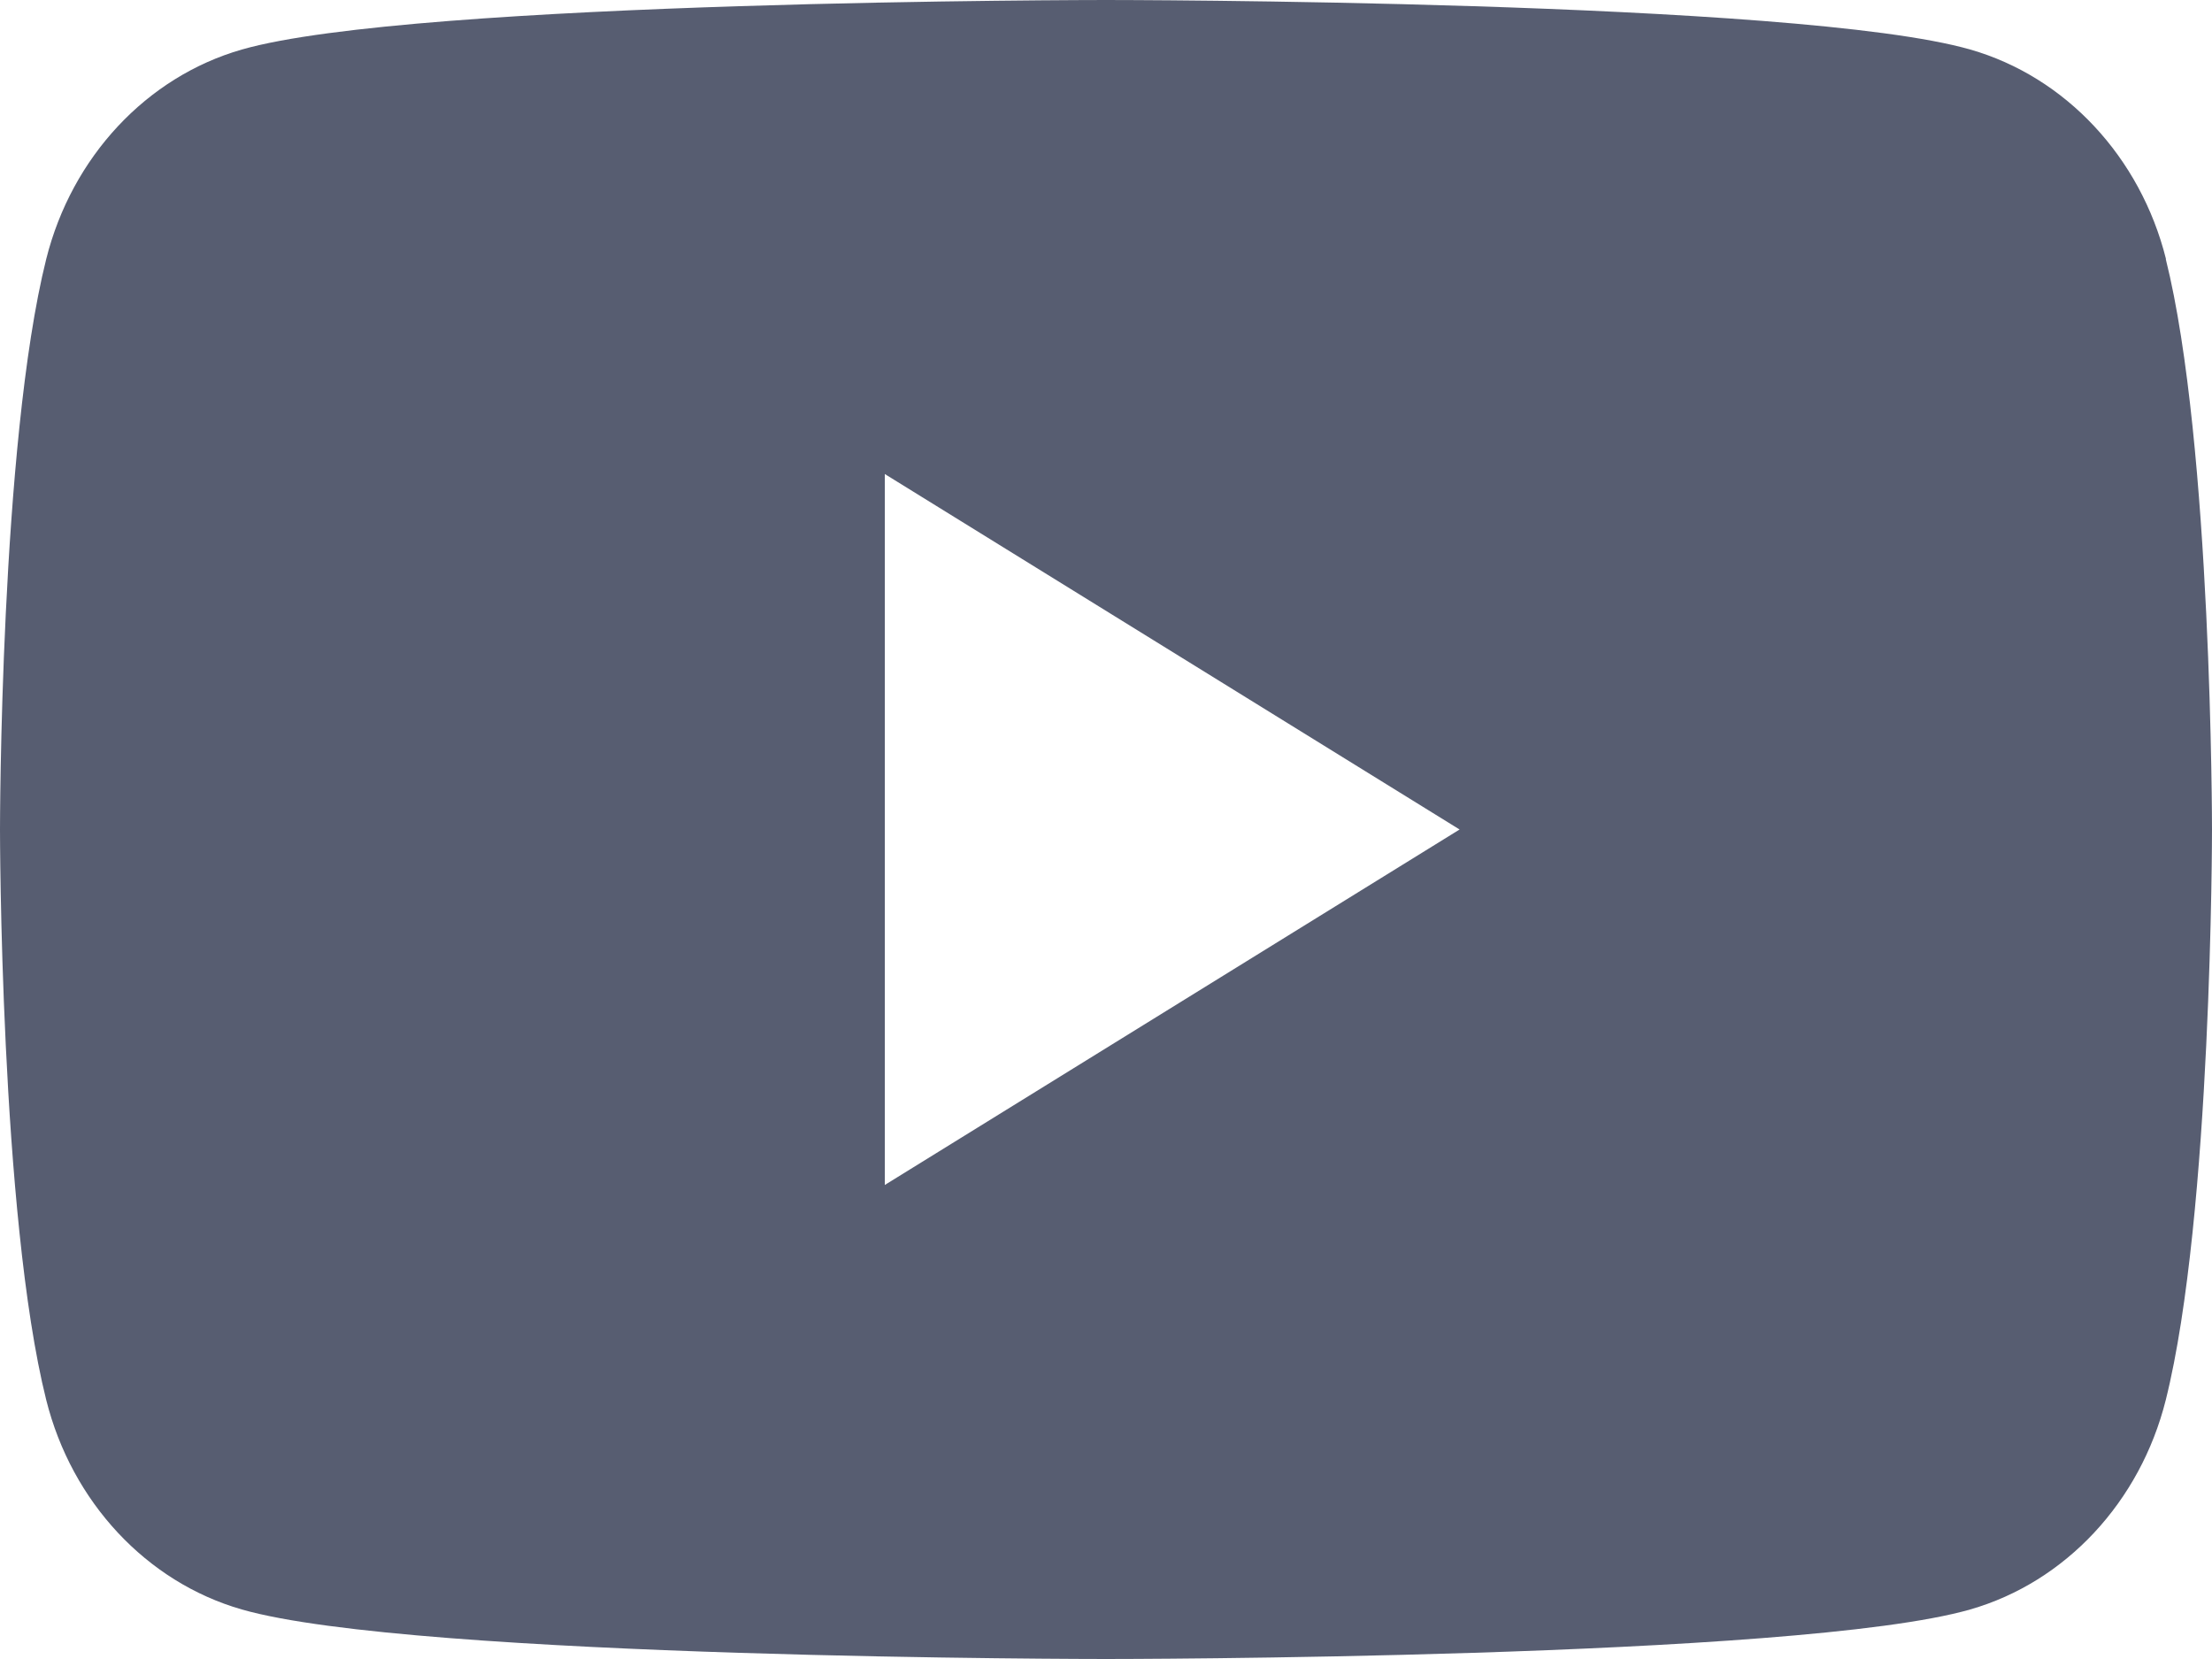
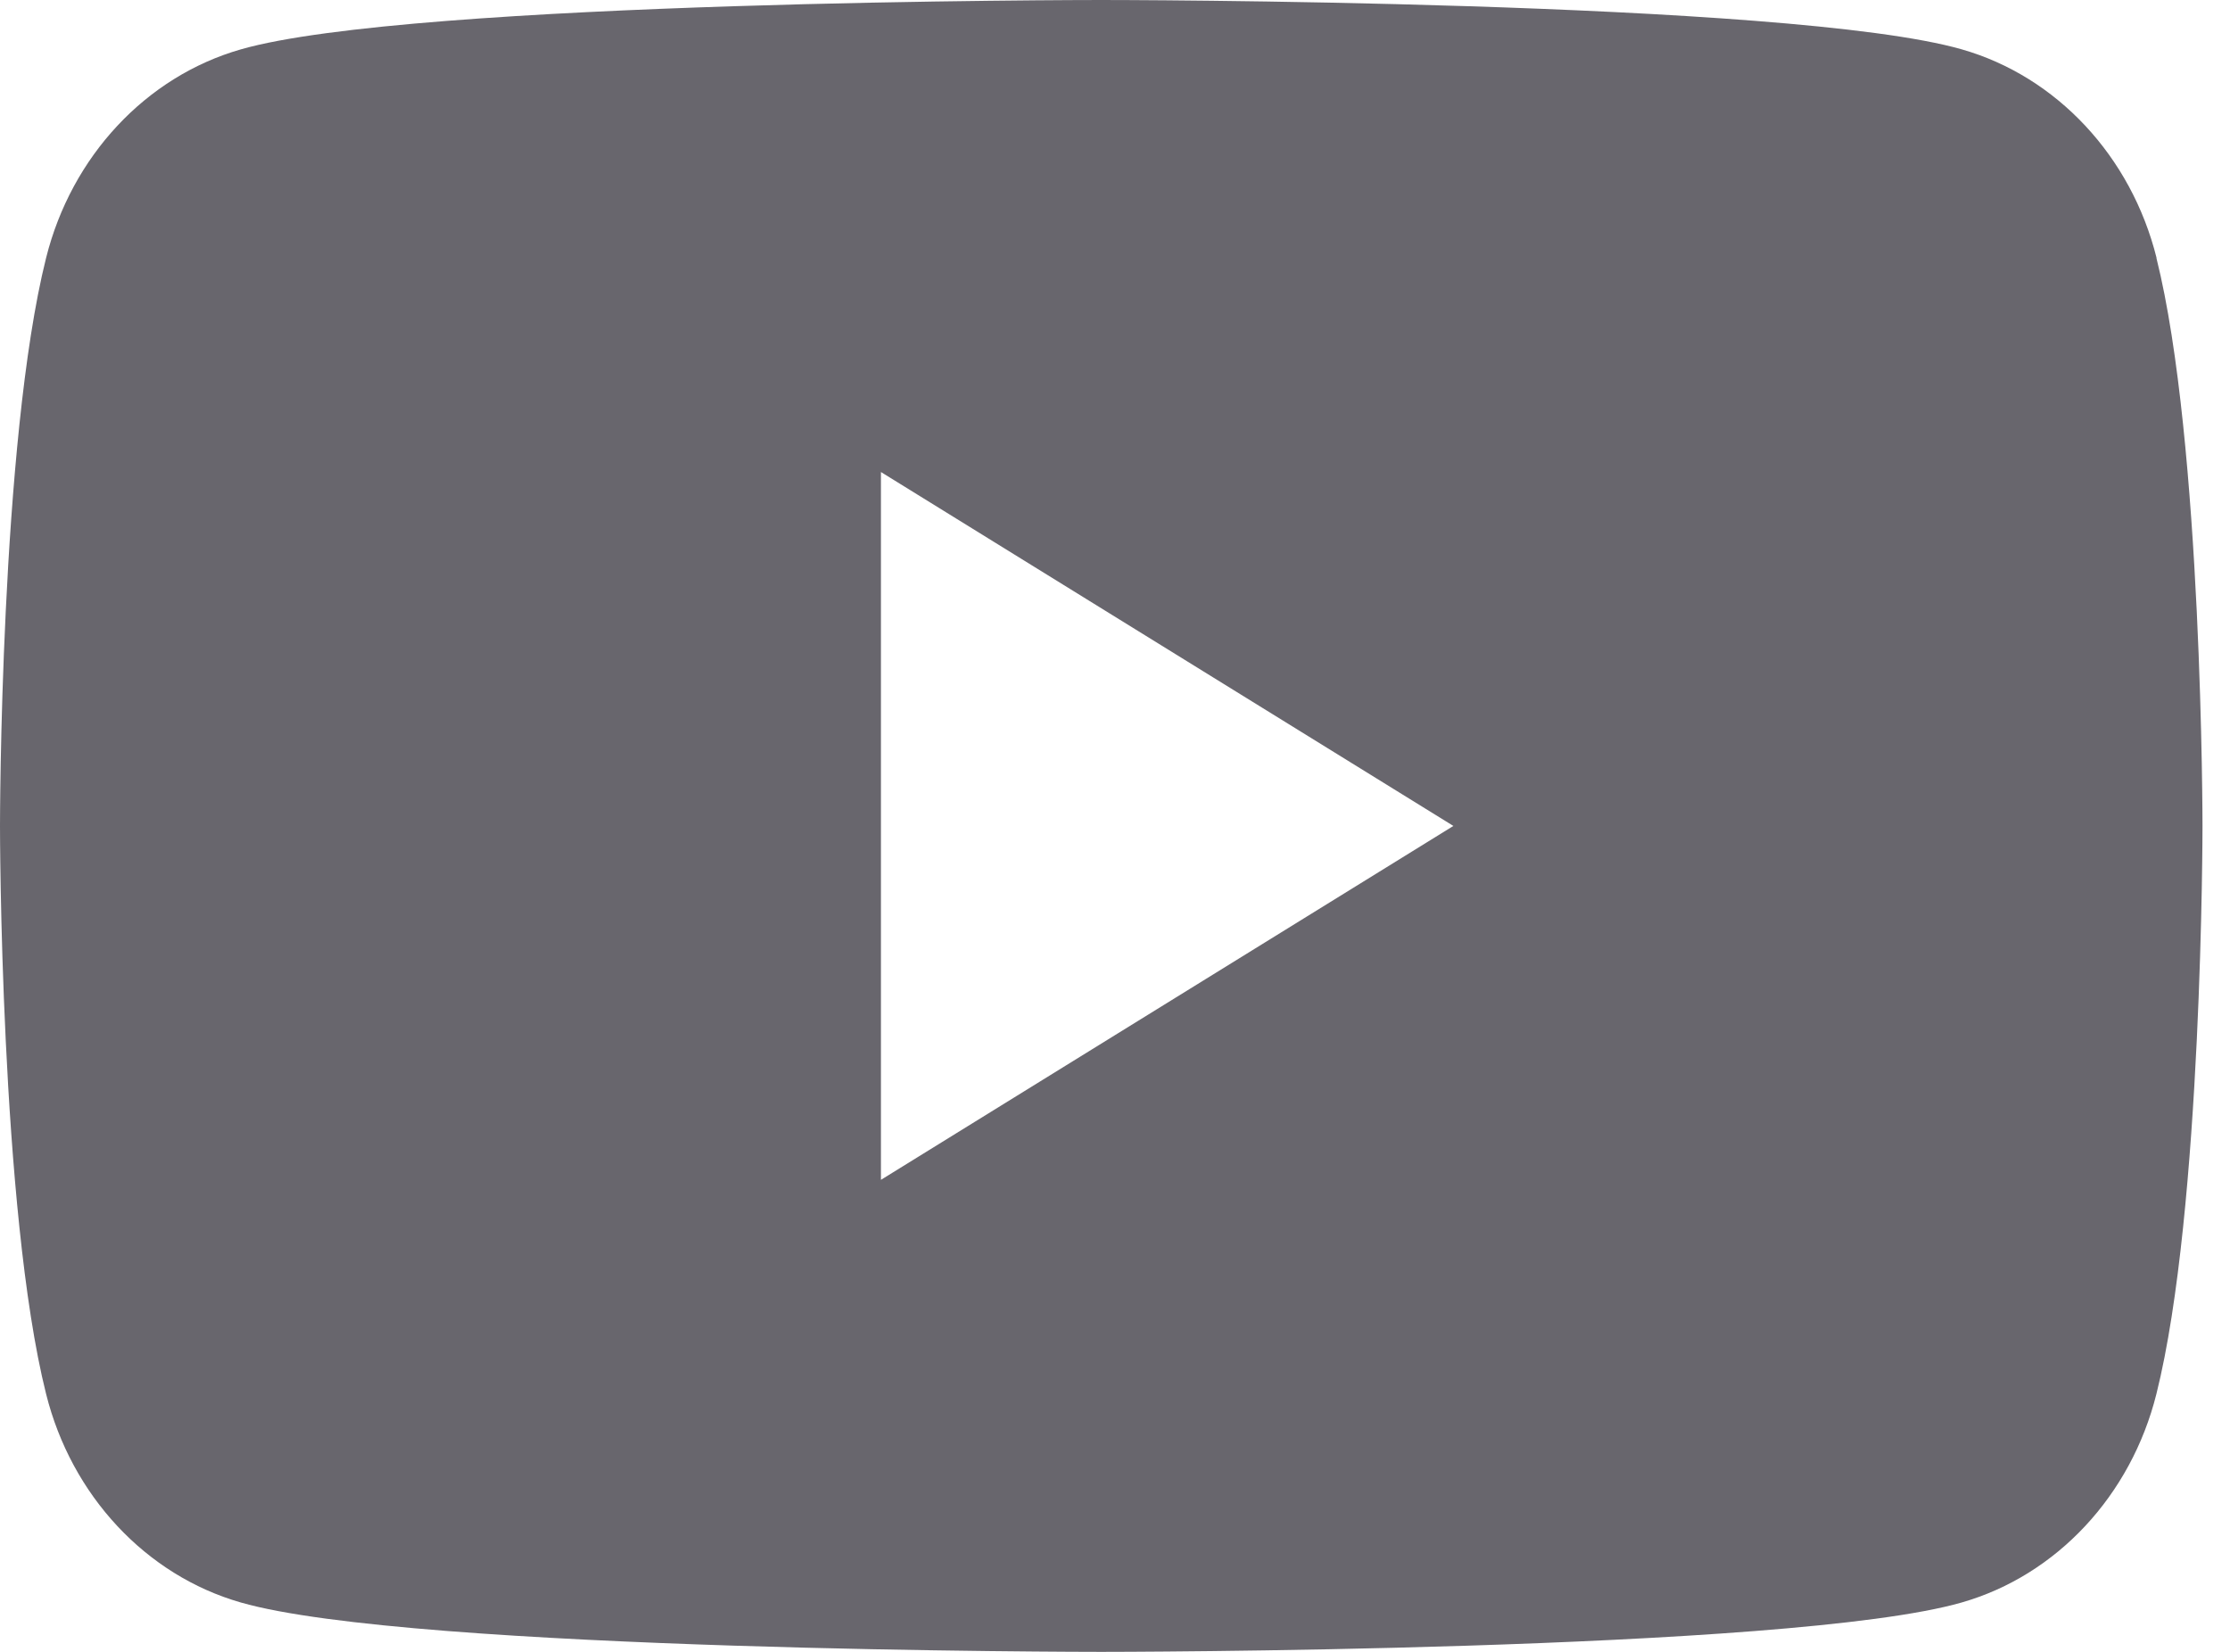
- <svg xmlns="http://www.w3.org/2000/svg" width="20" height="15" viewBox="0 0 20 15" fill="none">
-   <path fill-rule="evenodd" clip-rule="evenodd" d="M17.815 0.448C18.676 0.695 19.353 1.42 19.584 2.342H19.582C20 4.013 20 7.5 20 7.5C20 7.5 20 10.987 19.582 12.658C19.351 13.58 18.675 14.305 17.814 14.552C16.255 15 10 15 10 15C10 15 3.745 15 2.186 14.552C1.325 14.305 0.649 13.58 0.418 12.658C0 10.987 0 7.5 0 7.5C0 7.5 0 4.013 0.418 2.342C0.649 1.42 1.325 0.695 2.186 0.448C3.745 0 10 0 10 0C10 0 16.255 0 17.815 0.448ZM13.197 7.5L8 4.286V10.714L13.197 7.5Z" fill="#575D71" />
+ <svg xmlns="http://www.w3.org/2000/svg" width="27" height="20" viewBox="0 0 27 20" fill="none">
+   <path d="M13.333 0C13.333 0 21.673 0 23.754 0.598C24.902 0.927 25.804 1.893 26.111 3.123H26.109C26.667 5.35 26.667 9.999 26.667 10C26.667 10 26.667 14.65 26.109 16.877C25.802 18.107 24.9 19.073 23.752 19.402C21.673 20 13.333 20 13.333 20C13.273 20 4.986 19.998 2.915 19.402C1.767 19.073 0.865 18.107 0.558 16.877C4.94471e-05 14.65 0 10 0 10C1.19743e-08 9.999 0 5.35 0.558 3.123C0.865 1.893 1.767 0.927 2.915 0.598C4.986 0.002 13.273 7.75455e-06 13.333 0ZM10.666 14.285L17.597 10L10.666 5.715V14.285Z" fill="#68666D" />
</svg>
